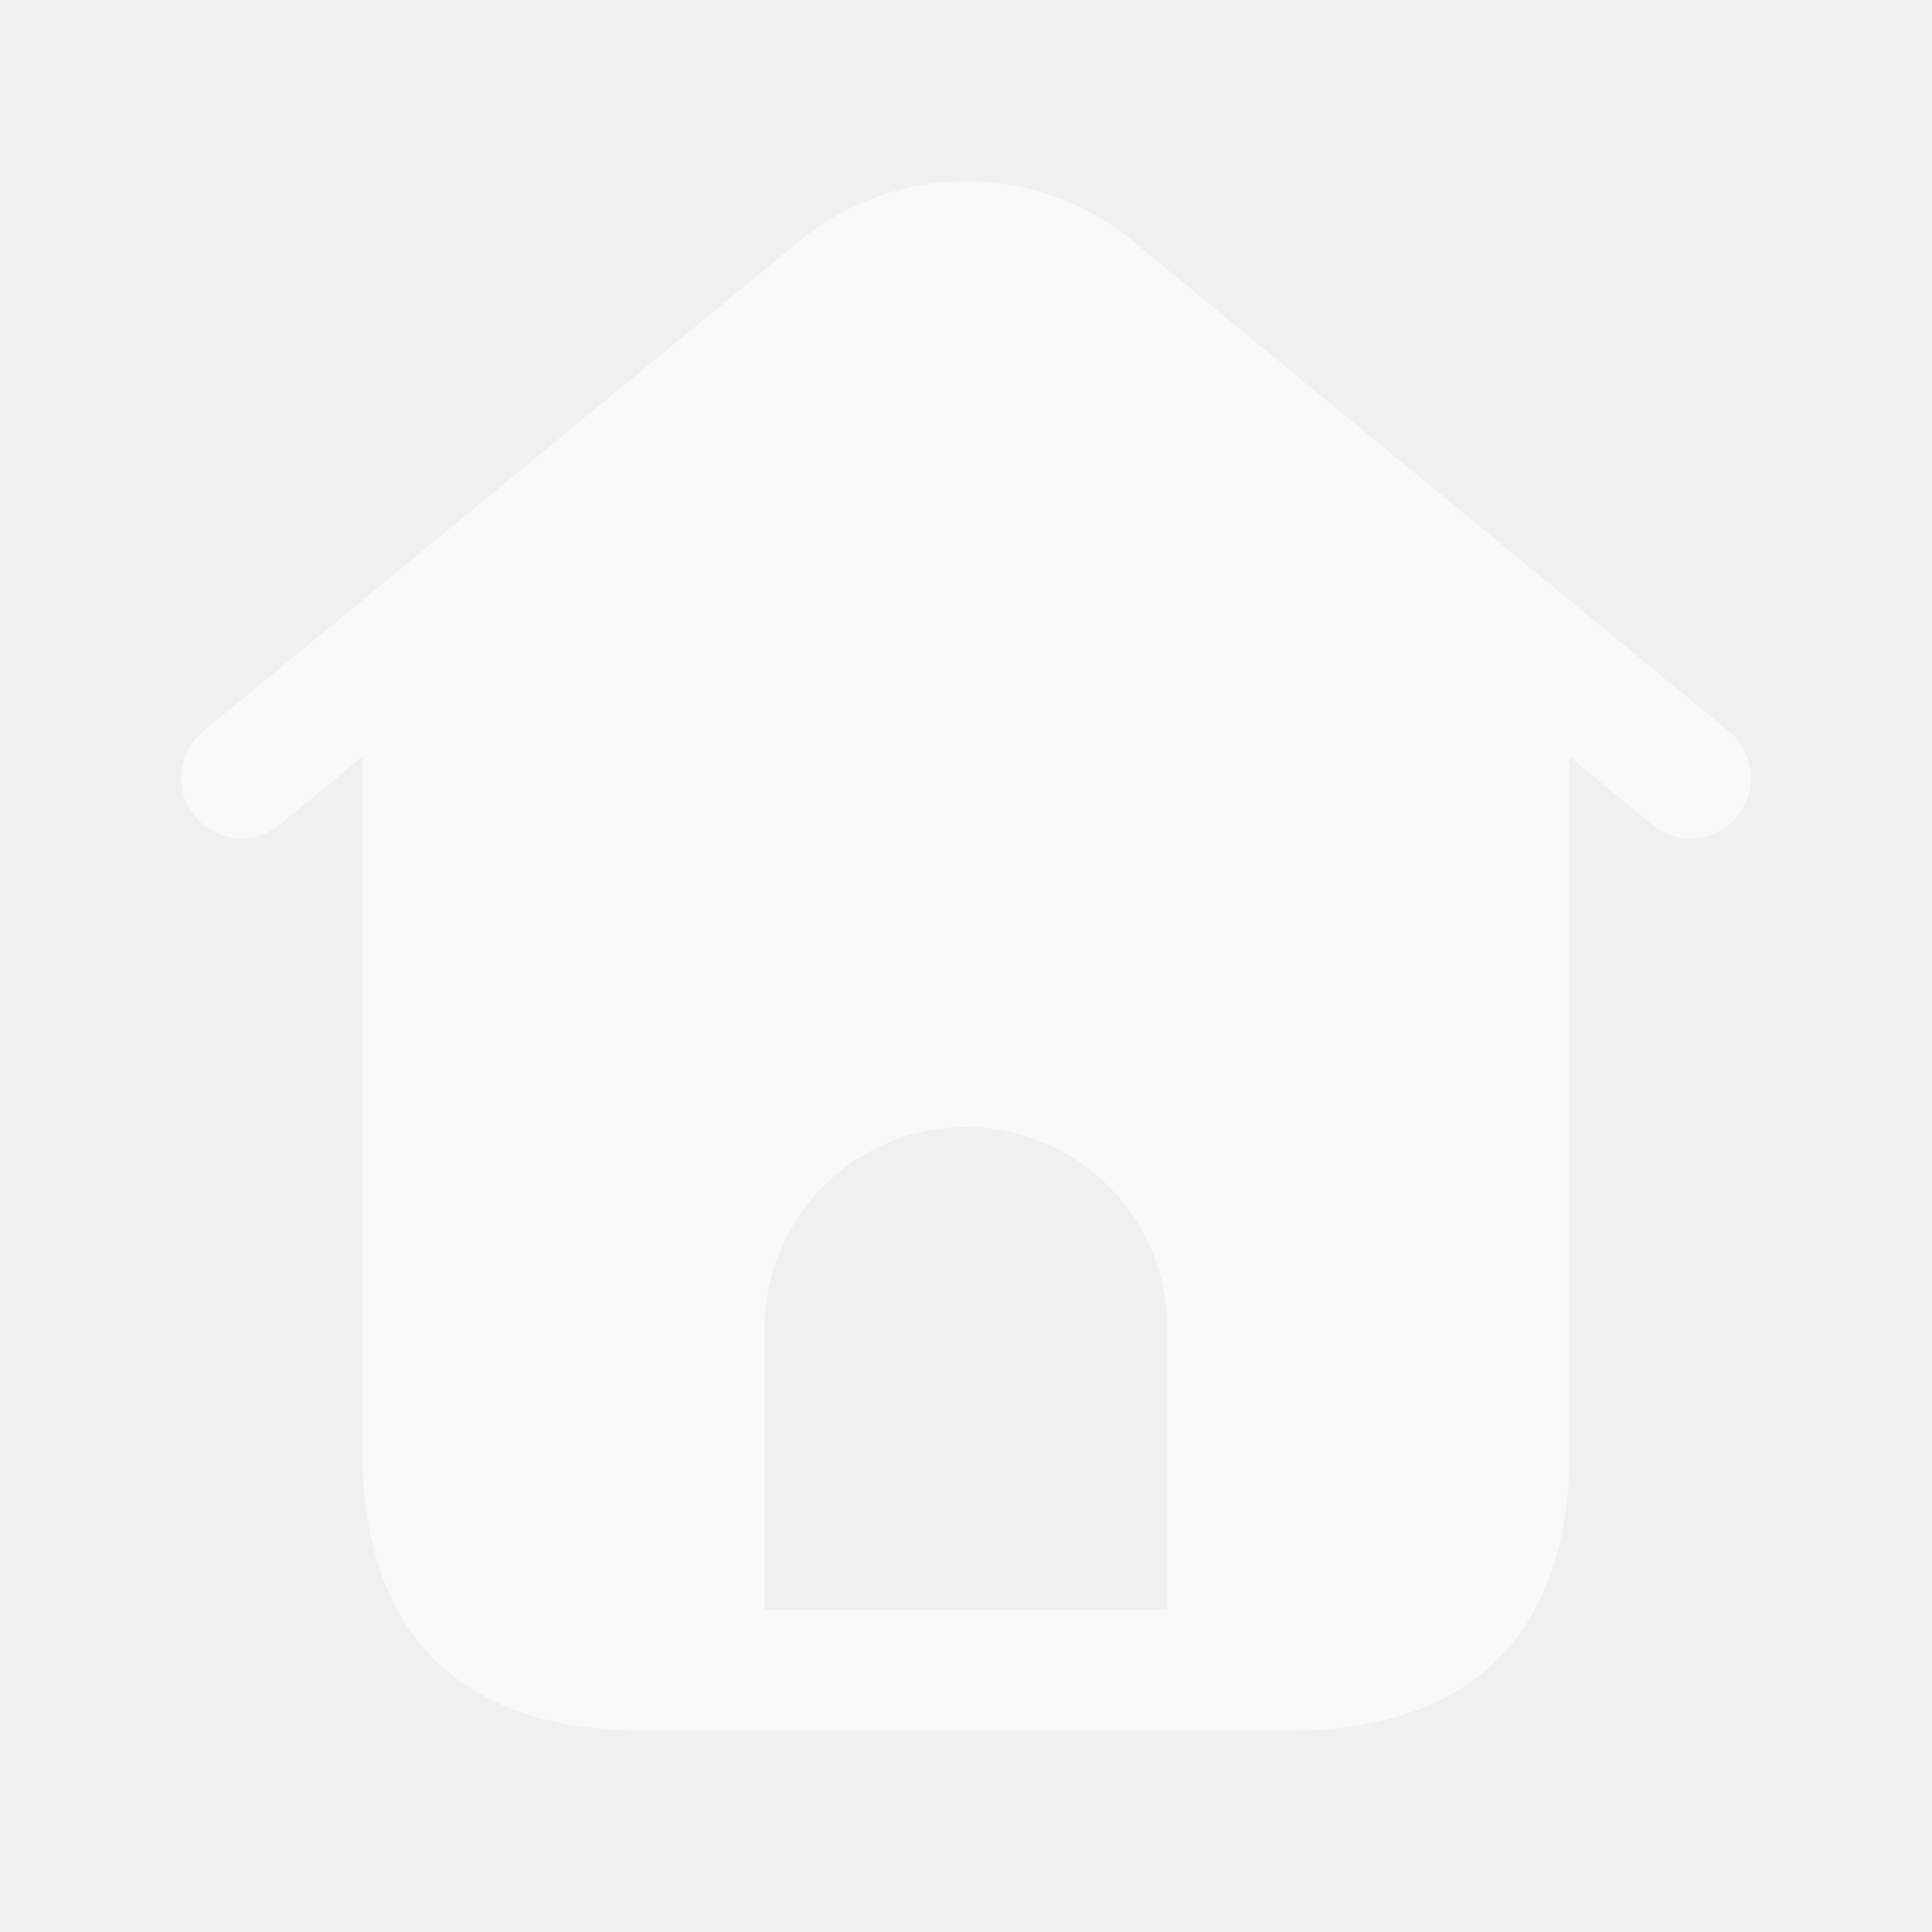
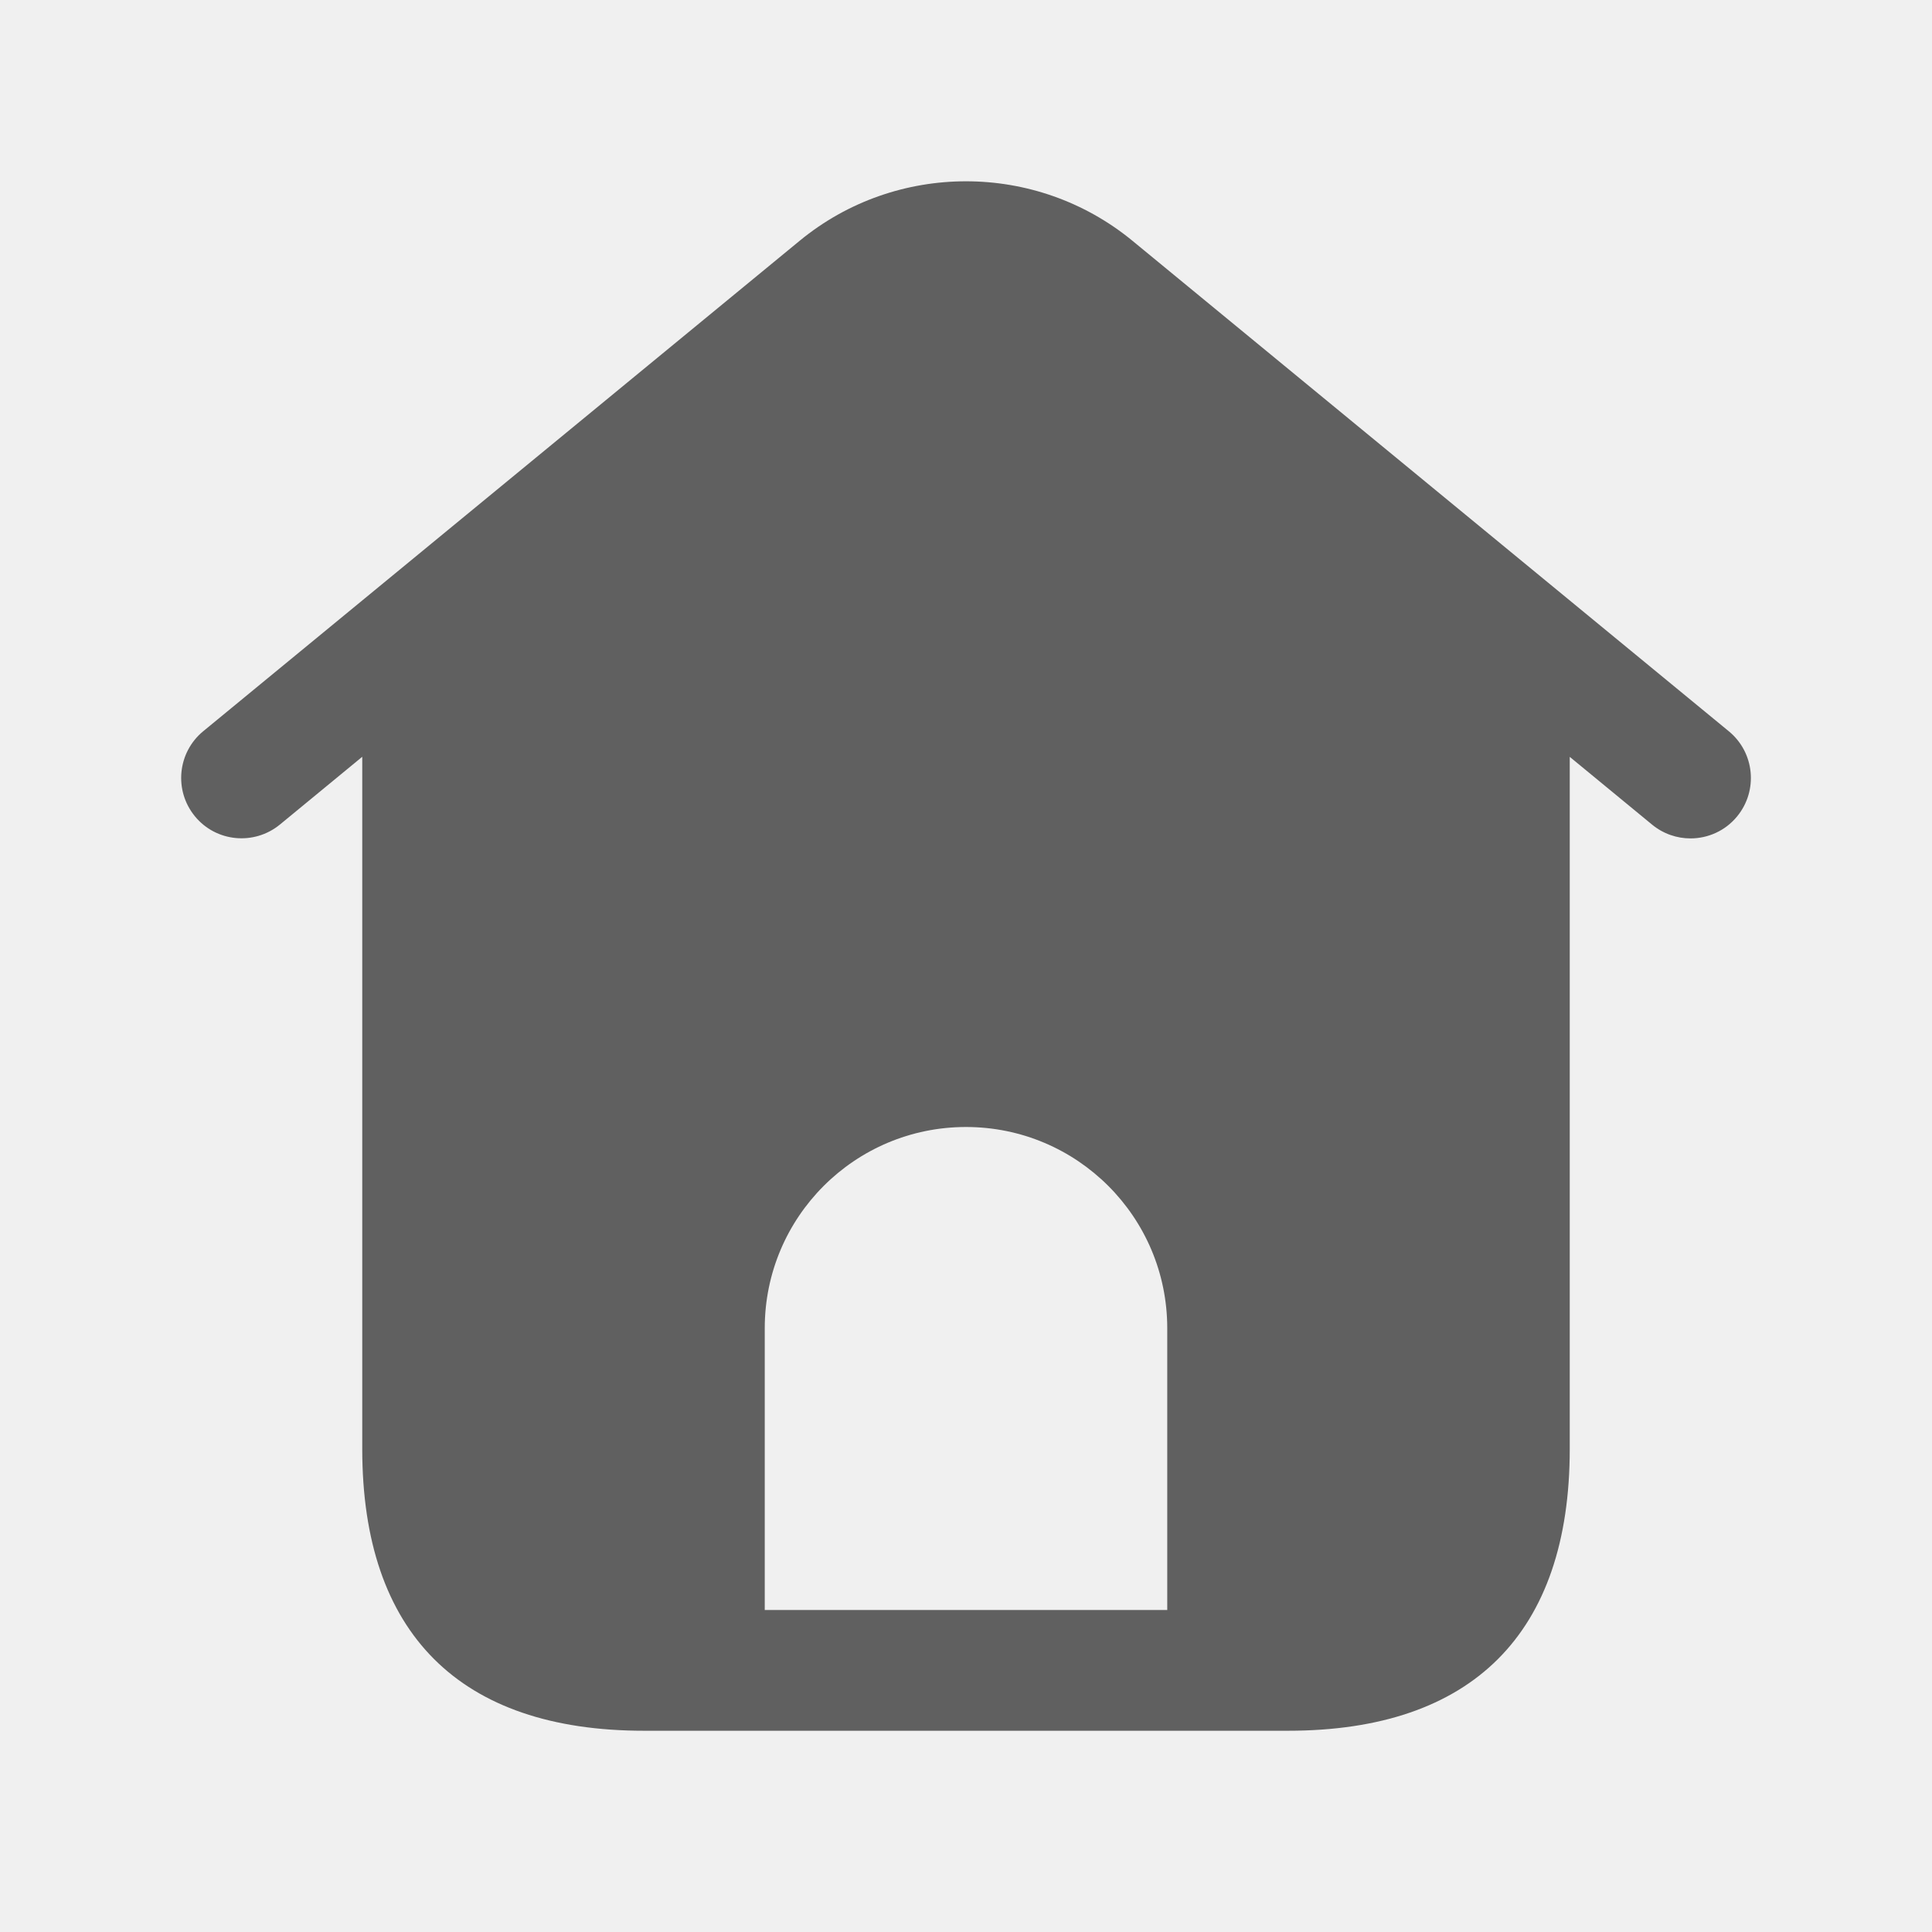
<svg xmlns="http://www.w3.org/2000/svg" width="24" height="24" viewBox="0 0 24 24" fill="none">
-   <path d="M21.477 9.085L14.065 2.989C12.868 2.007 11.133 2.006 9.936 2.989L2.524 9.084C2.205 9.347 2.158 9.819 2.421 10.14C2.684 10.461 3.157 10.505 3.477 10.243L4.5 9.401V18C4.5 20.29 5.71 21.5 8 21.5H16C18.29 21.5 19.5 20.29 19.5 18V9.402L20.523 10.244C20.663 10.359 20.832 10.415 21 10.415C21.216 10.415 21.431 10.322 21.579 10.142C21.843 9.82 21.796 9.348 21.477 9.085ZM14.5 20H9.5V16.5C9.5 15.119 10.619 14 12 14C13.381 14 14.5 15.119 14.5 16.5V20Z" fill="white" fill-opacity="0.6" />
+   <path d="M21.477 9.085L14.065 2.989C12.868 2.007 11.133 2.006 9.936 2.989L2.524 9.084C2.205 9.347 2.158 9.819 2.421 10.14C2.684 10.461 3.157 10.505 3.477 10.243L4.5 9.401V18C4.5 20.29 5.71 21.5 8 21.5H16C18.29 21.5 19.5 20.29 19.5 18V9.402L20.523 10.244C20.663 10.359 20.832 10.415 21 10.415C21.216 10.415 21.431 10.322 21.579 10.142C21.843 9.82 21.796 9.348 21.477 9.085ZM14.5 20H9.5V16.5C9.5 15.119 10.619 14 12 14C13.381 14 14.5 15.119 14.5 16.5V20Z" fill="currentColor" fill-opacity="0.6" />
</svg>
